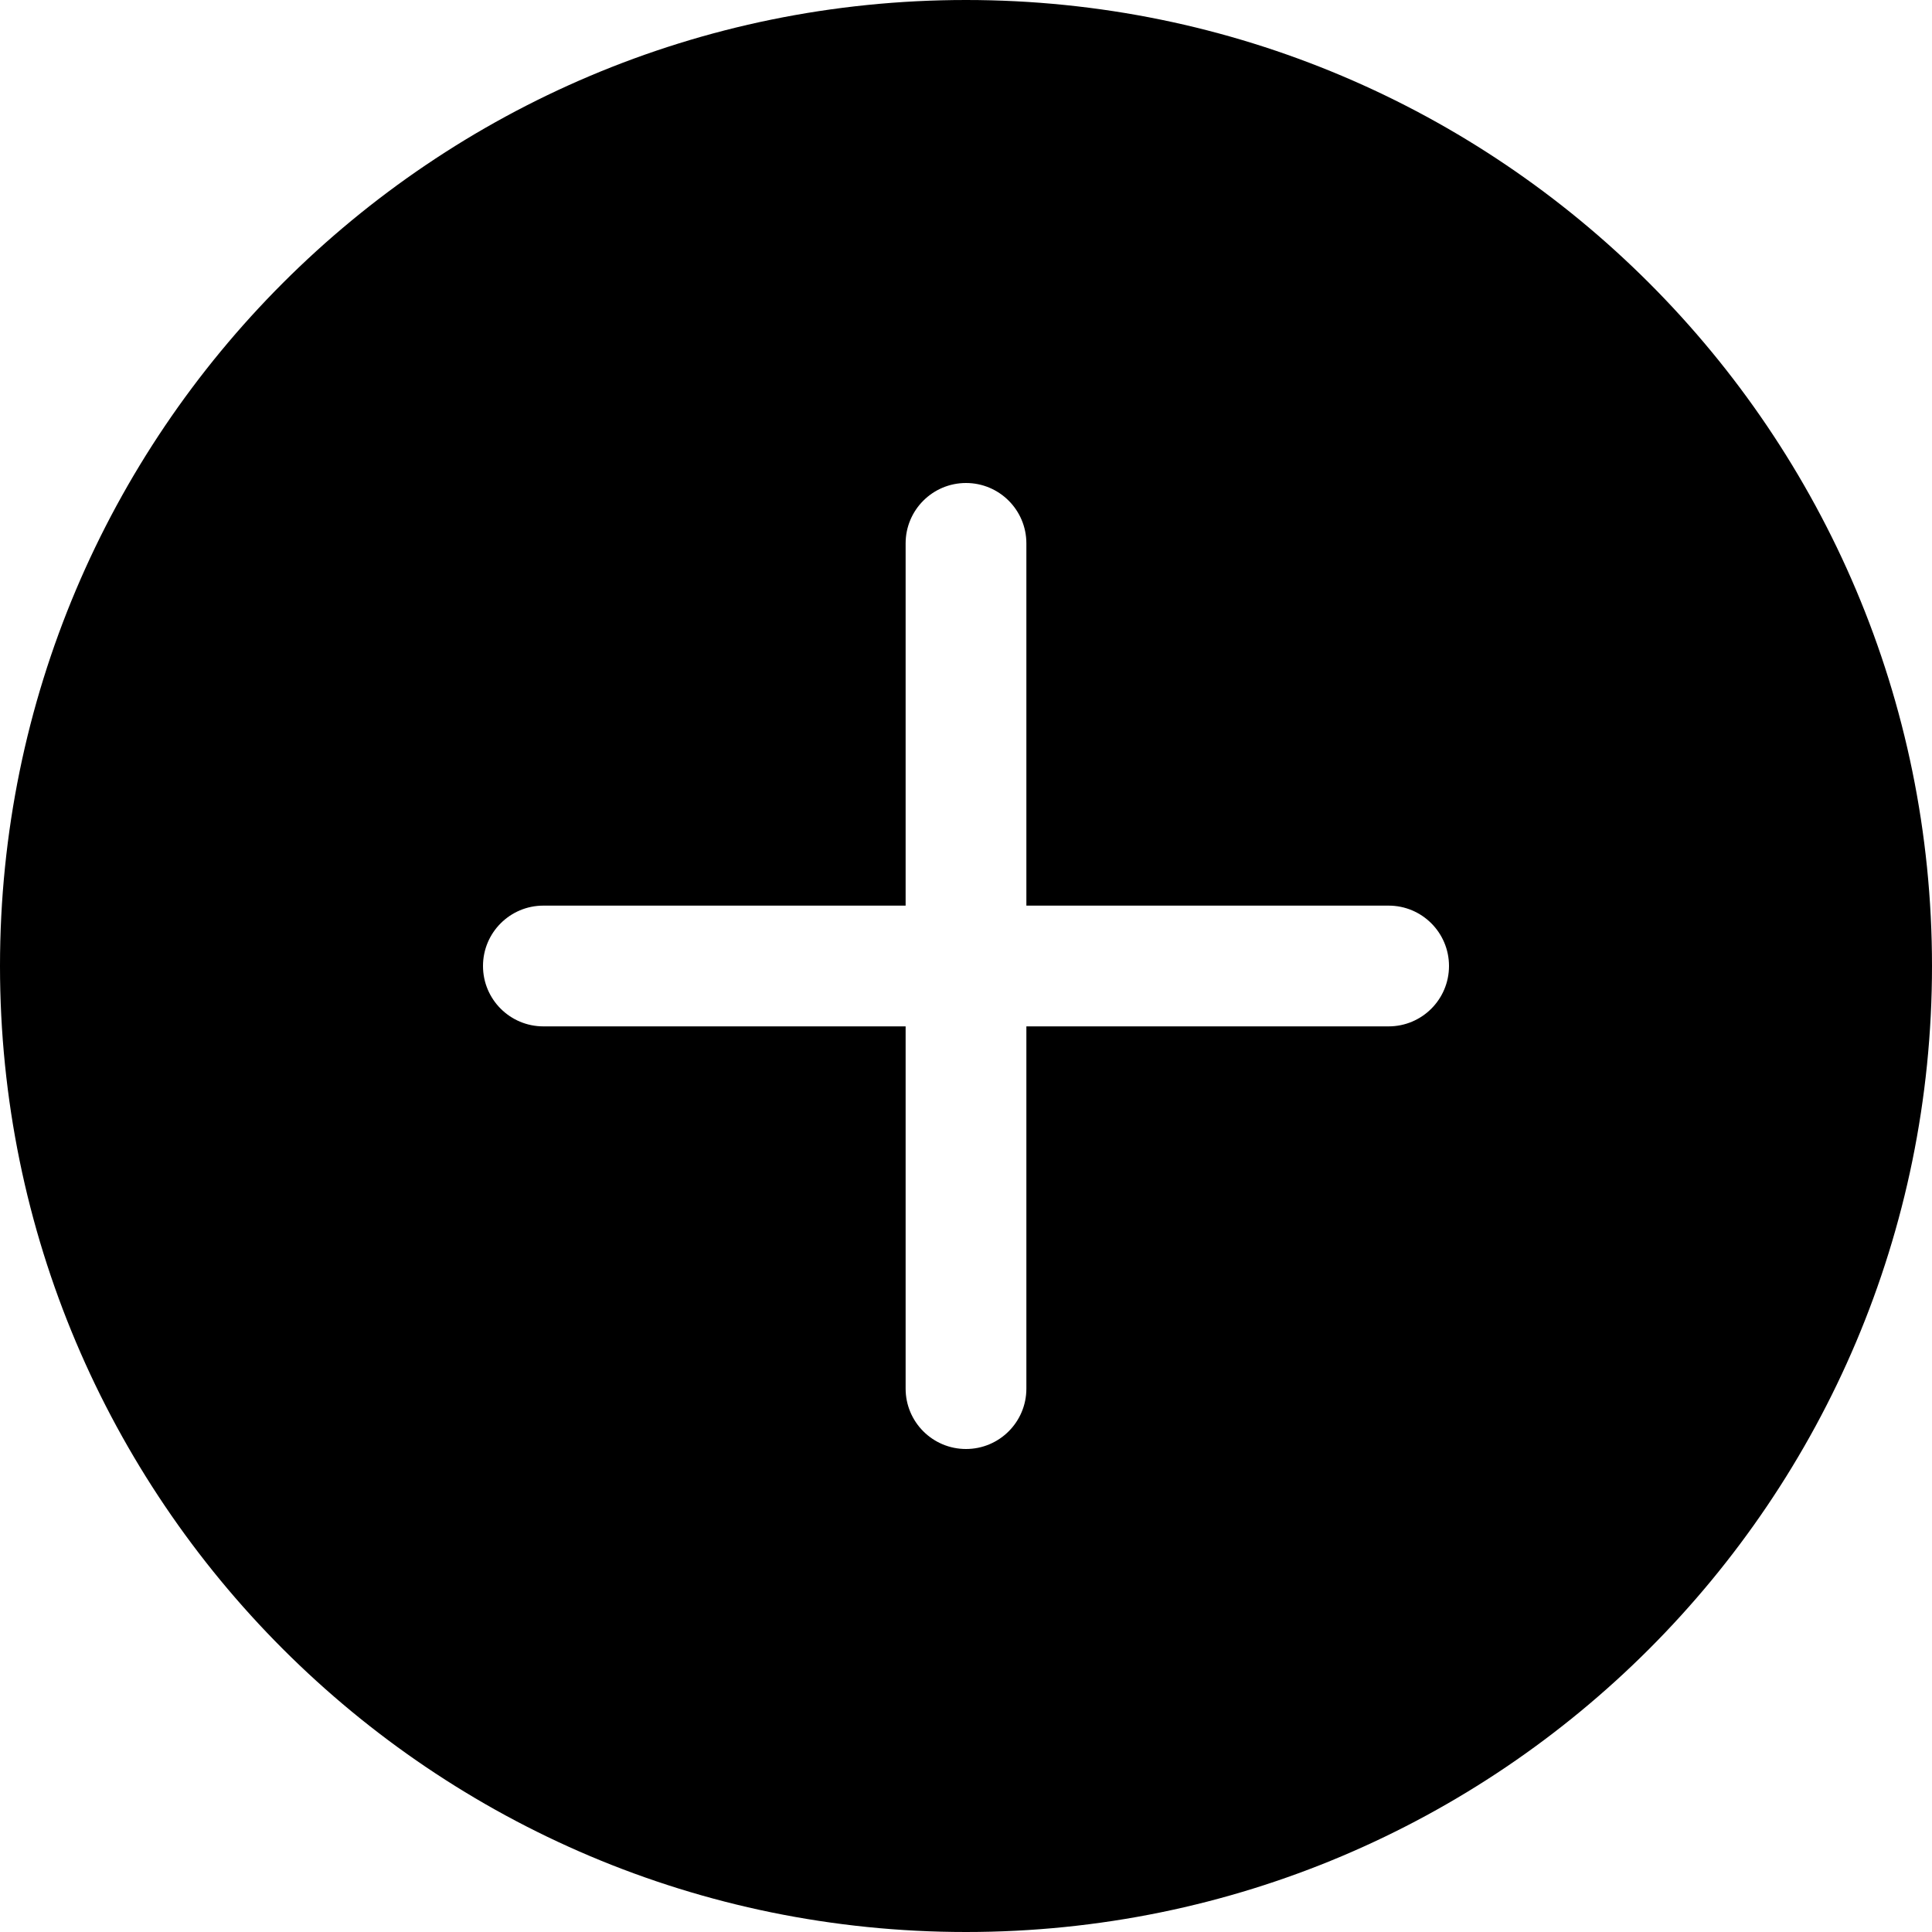
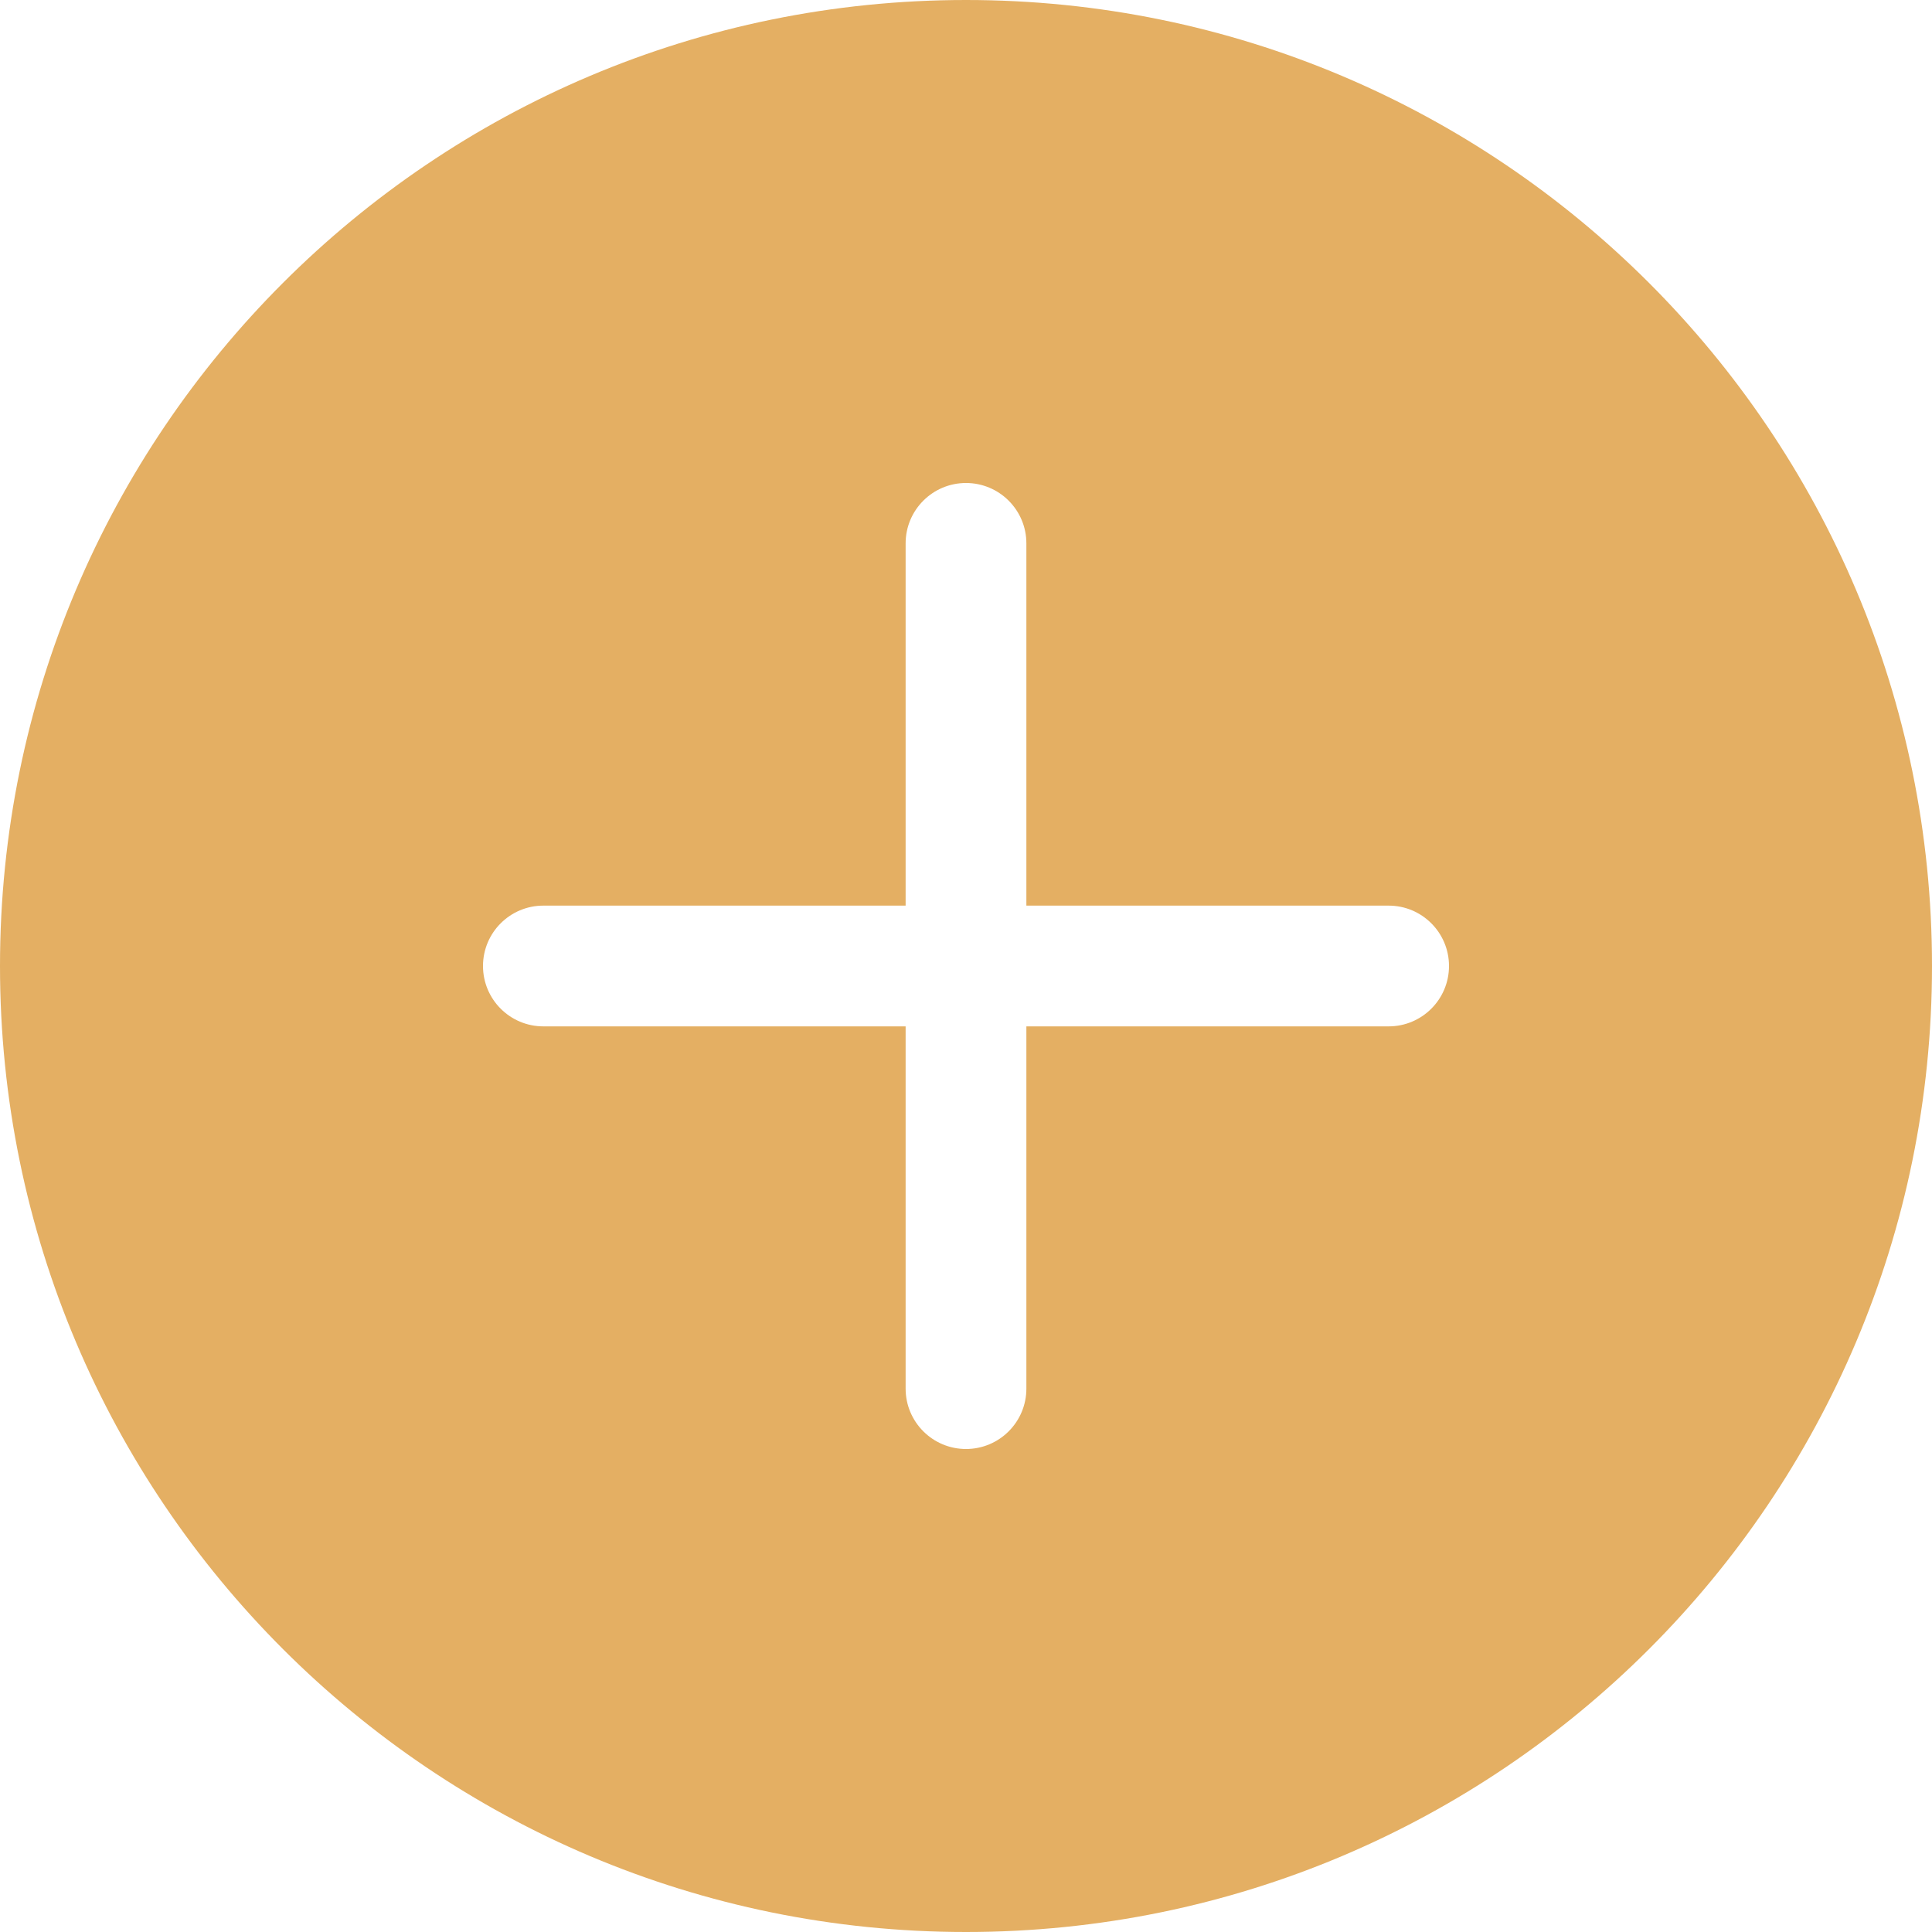
- <svg xmlns="http://www.w3.org/2000/svg" viewBox="0 0 16 16">
+ <svg xmlns="http://www.w3.org/2000/svg" viewBox="0 0 16 16" fill="rgb(228, 175, 99)">
  <path d="M16 8A8 8 0 1 1 0 8a8 8 0 0 1 16 0M8.5 4.5a.5.5 0 0 0-1 0v3h-3a.5.5 0 0 0 0 1h3v3a.5.5 0 0 0 1 0v-3h3a.5.5 0 0 0 0-1h-3z" />
</svg>
